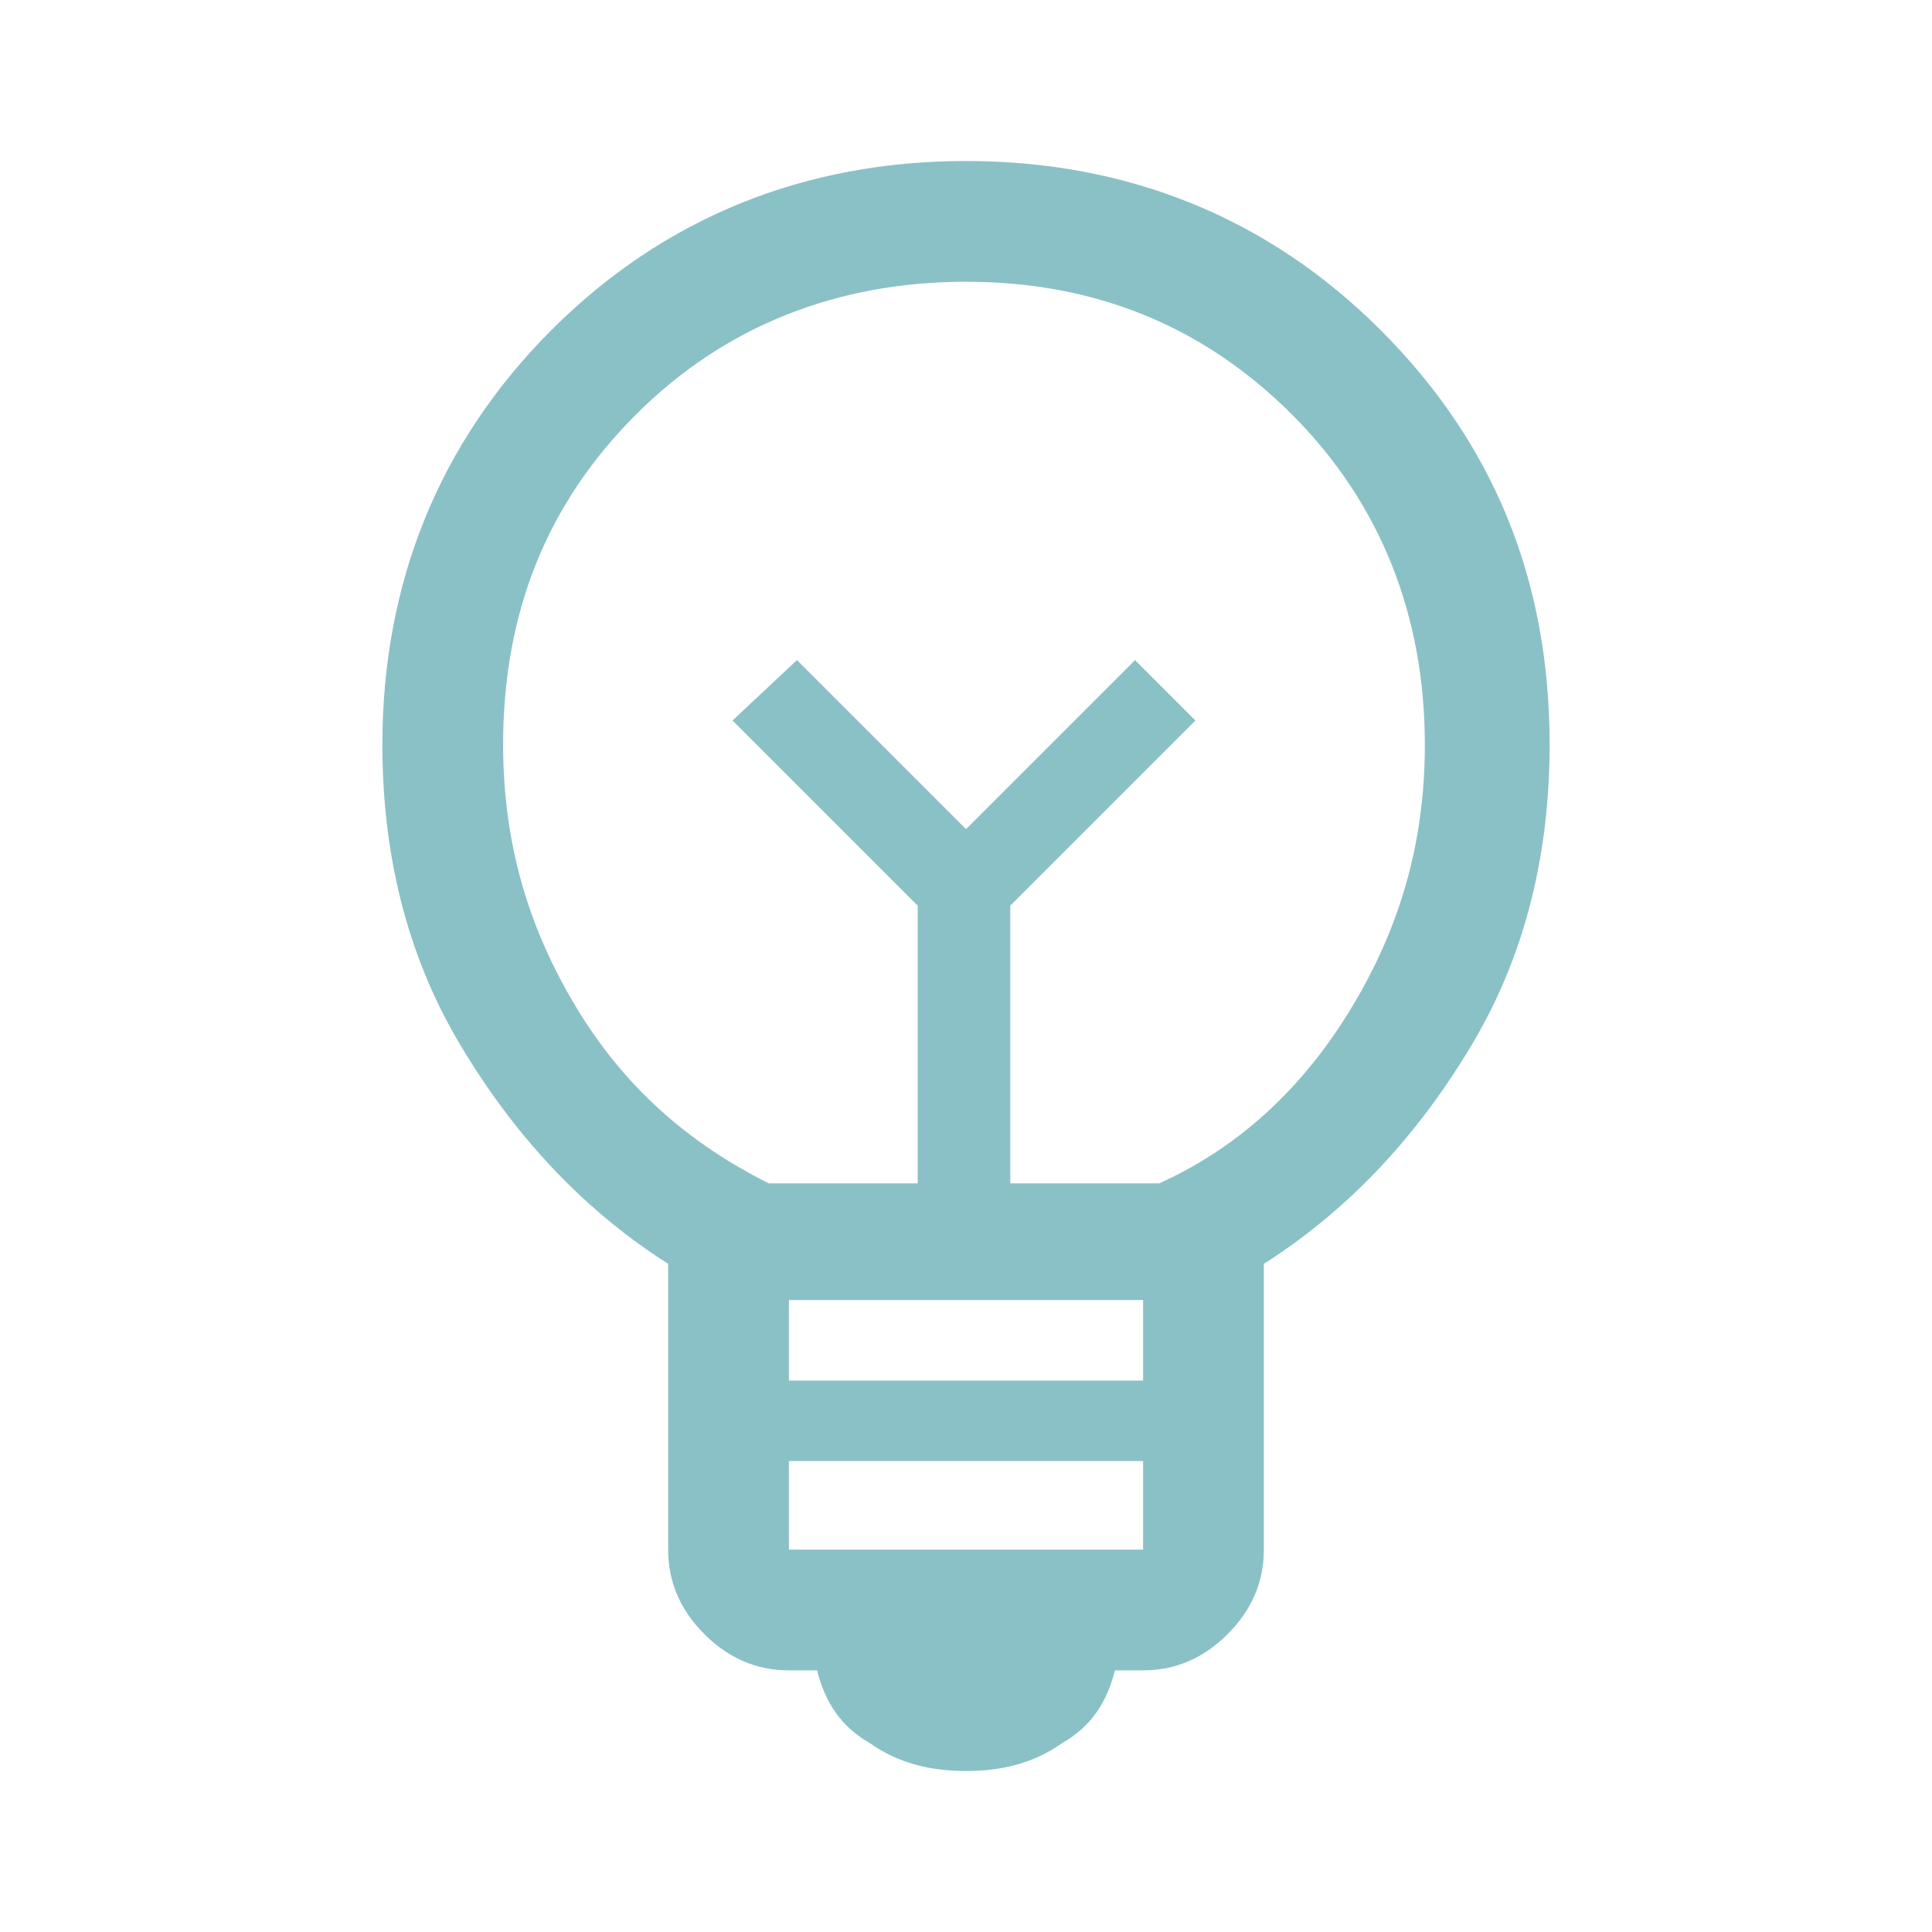
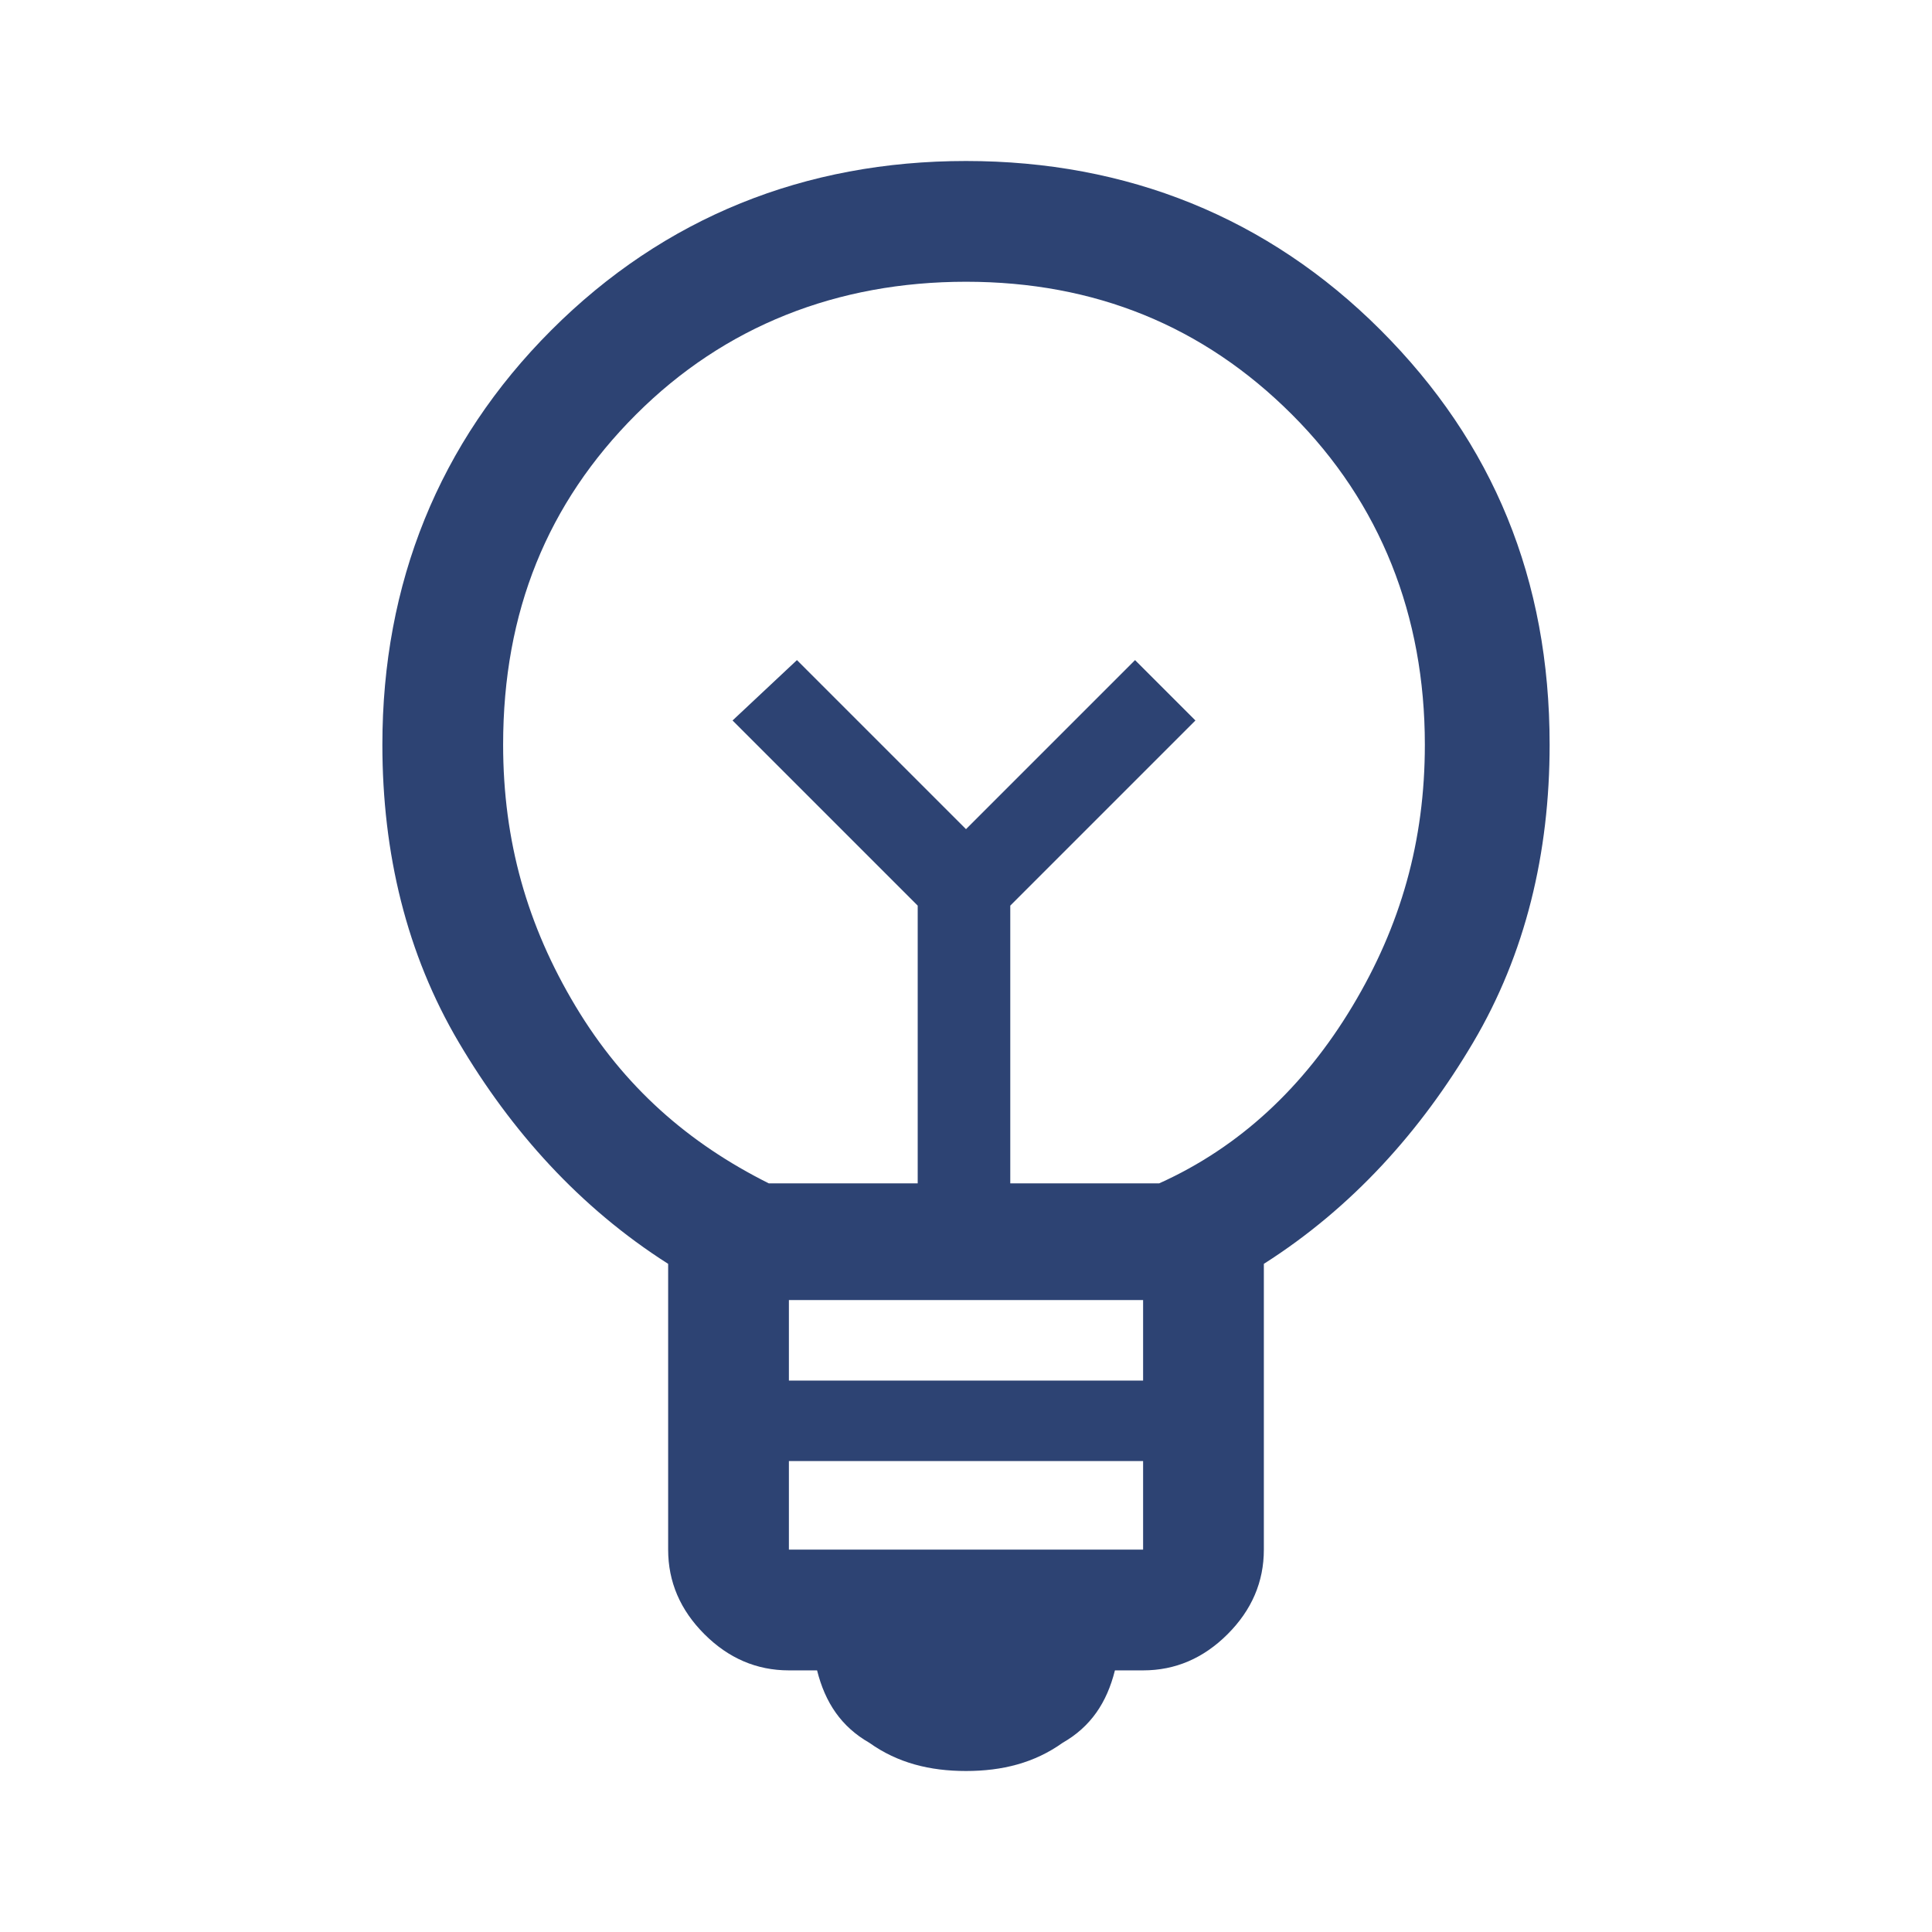
<svg xmlns="http://www.w3.org/2000/svg" version="1.1" id="Layer_1" x="0px" y="0px" viewBox="0 0 48 48" style="enable-background:new 0 0 48 48;" xml:space="preserve">
  <style type="text/css">
- 	.st0{fill:#8AC1C6;}
+ 	.st0{fill:#2D4373;}
</style>
  <path class="st0" d="M24,44c-0.9,0-1.7-0.2-2.4-0.7c-0.7-0.4-1.1-1-1.3-1.8h-0.7c-0.8,0-1.5-0.3-2.1-0.9c-0.6-0.6-0.9-1.3-0.9-2.1  v-7.1c-2.2-1.4-3.9-3.3-5.2-5.5s-1.9-4.7-1.9-7.4c0-4,1.4-7.5,4.2-10.3S20,4,24,4s7.5,1.4,10.3,4.2s4.2,6.2,4.2,10.3  c0,2.7-0.6,5.2-1.9,7.4c-1.3,2.2-3,4.1-5.2,5.5v7.1c0,0.8-0.3,1.5-0.9,2.1c-0.6,0.6-1.3,0.9-2.1,0.9h-0.7c-0.2,0.8-0.6,1.4-1.3,1.8  C25.7,43.8,24.9,44,24,44z M19.6,38.5h8.8v-2.2h-8.8V38.5z M19.6,34.3h8.8v-2h-8.8V34.3z M19.1,29.4h3.7v-6.9l-4.6-4.6l1.6-1.5  l4.2,4.2l4.2-4.2l1.5,1.5l-4.6,4.6v6.9h3.7c2-0.9,3.6-2.4,4.8-4.4c1.2-2,1.8-4.1,1.8-6.5c0-3.2-1.1-6-3.3-8.2S27.2,7,24,7  c-3.2,0-6,1.1-8.2,3.3s-3.3,4.9-3.3,8.2c0,2.4,0.6,4.5,1.8,6.5S17.1,28.4,19.1,29.4z" />
</svg>
